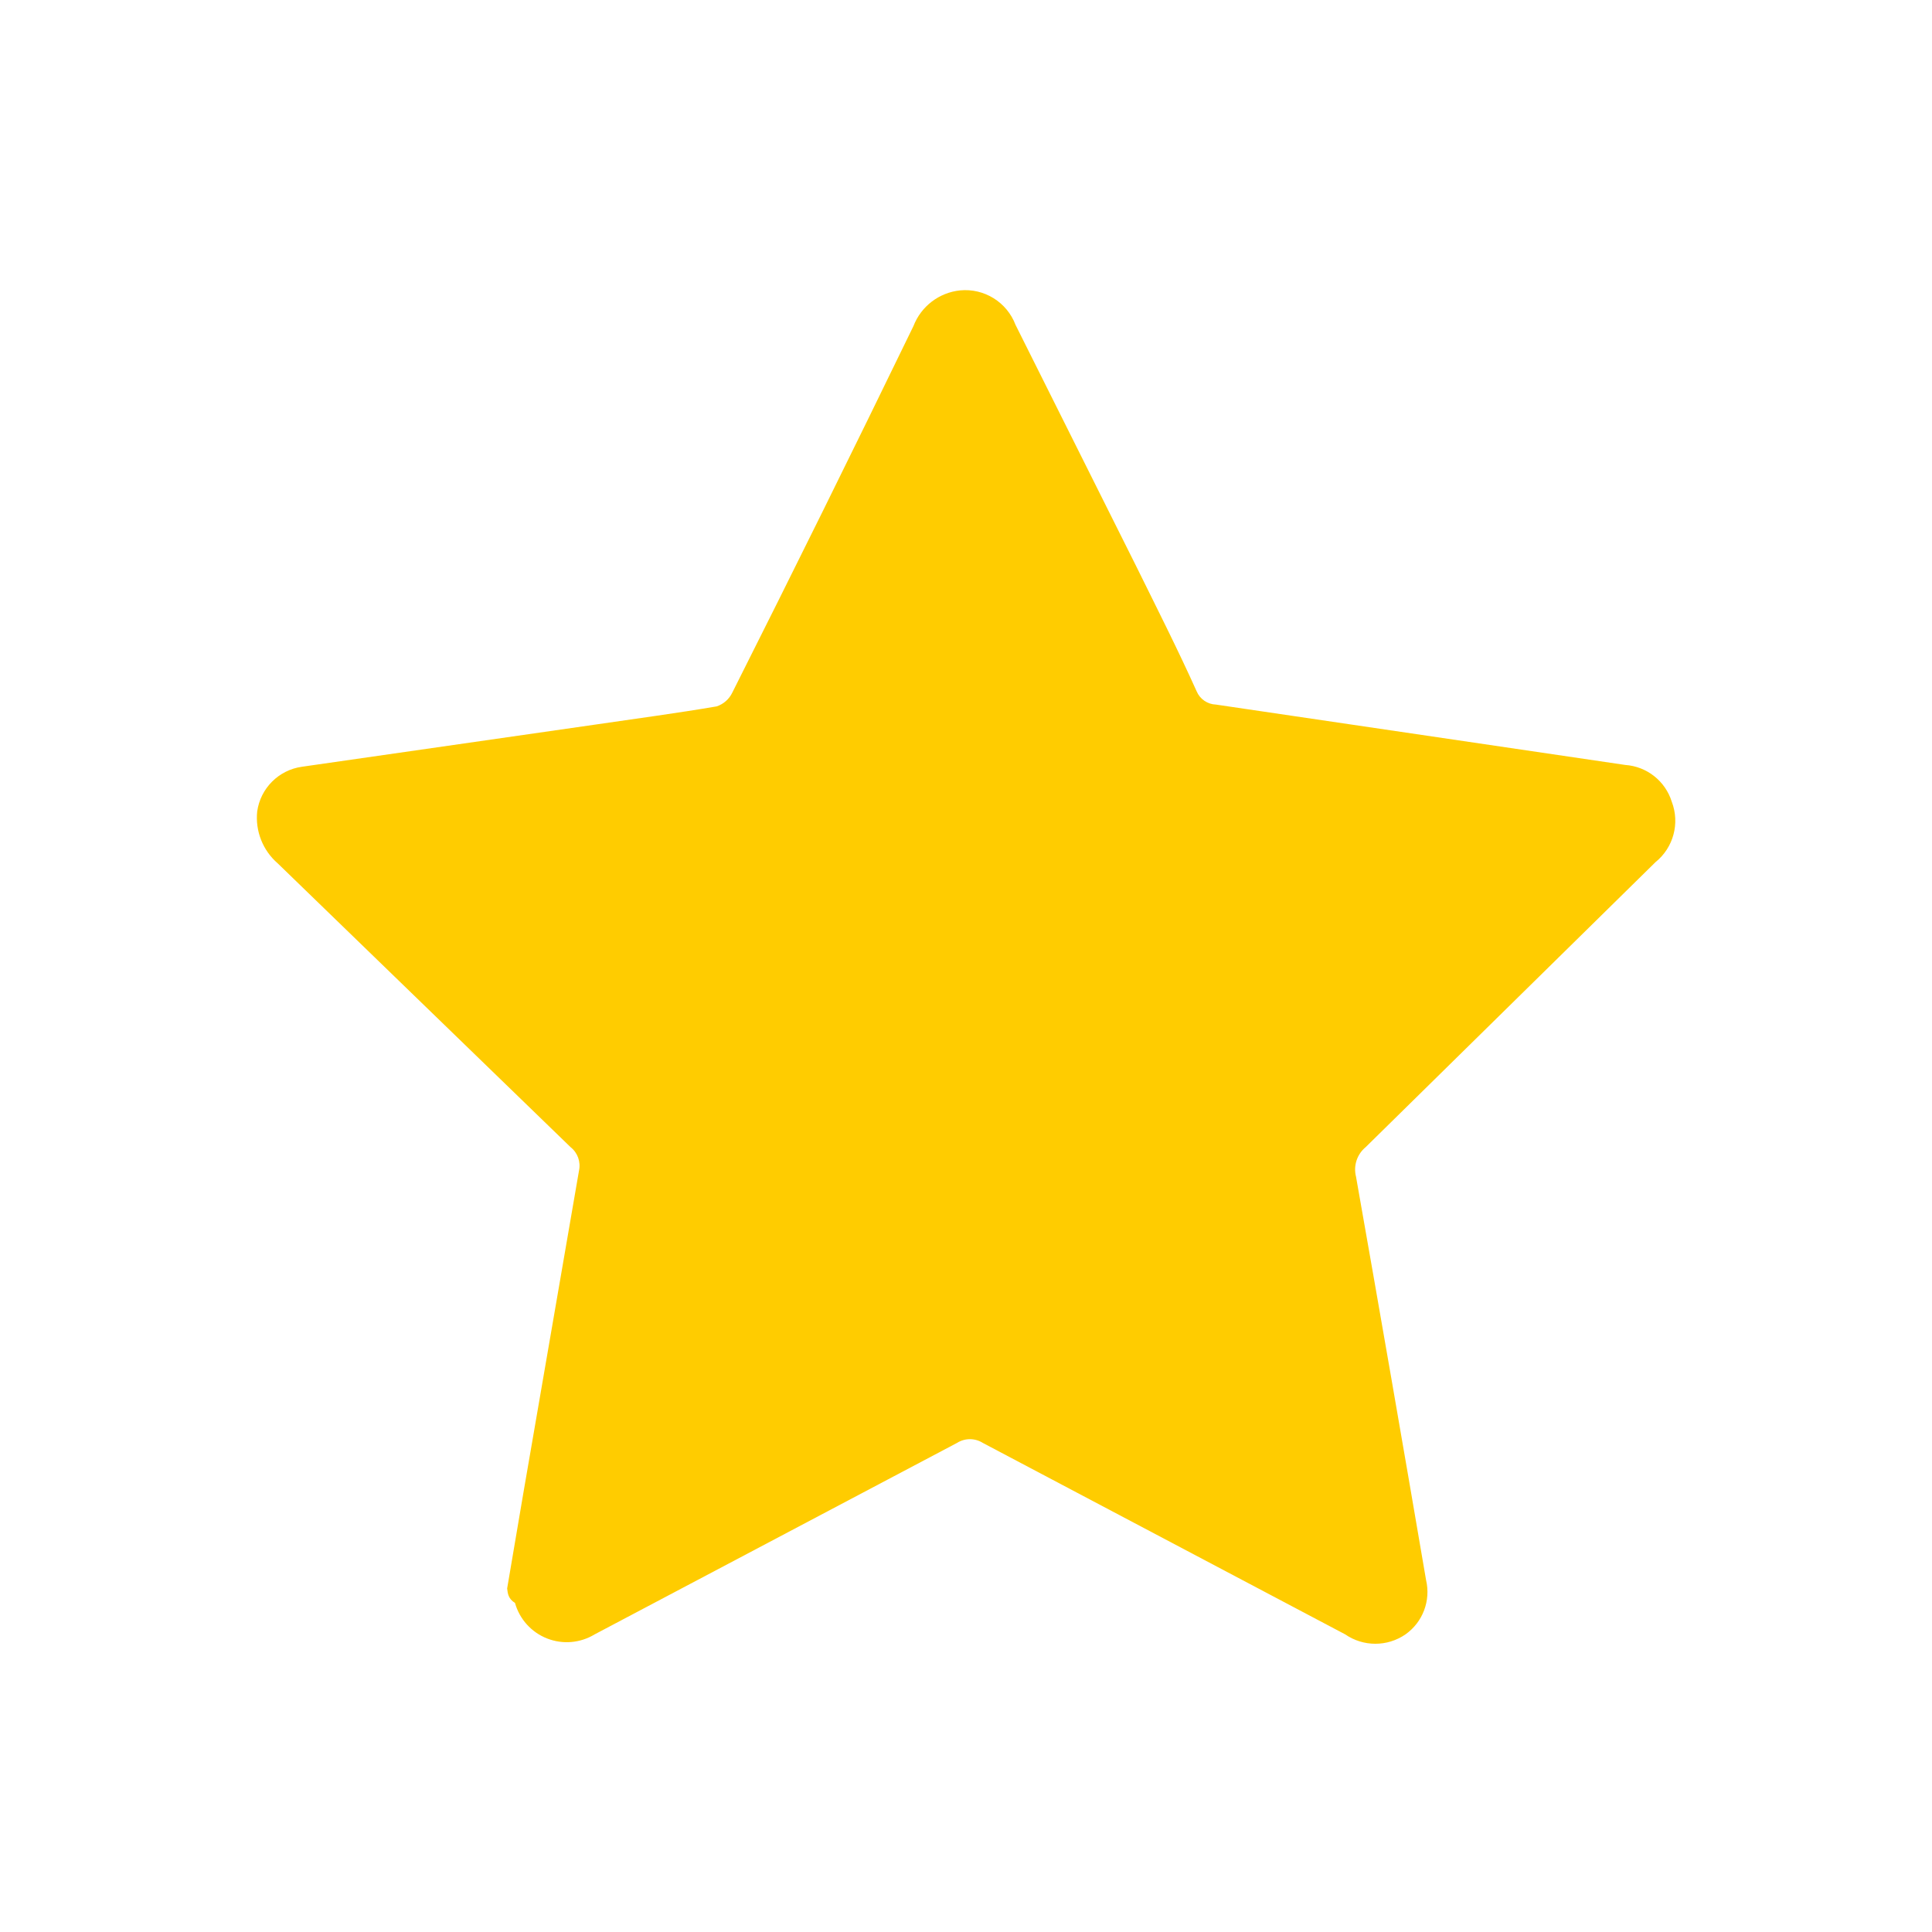
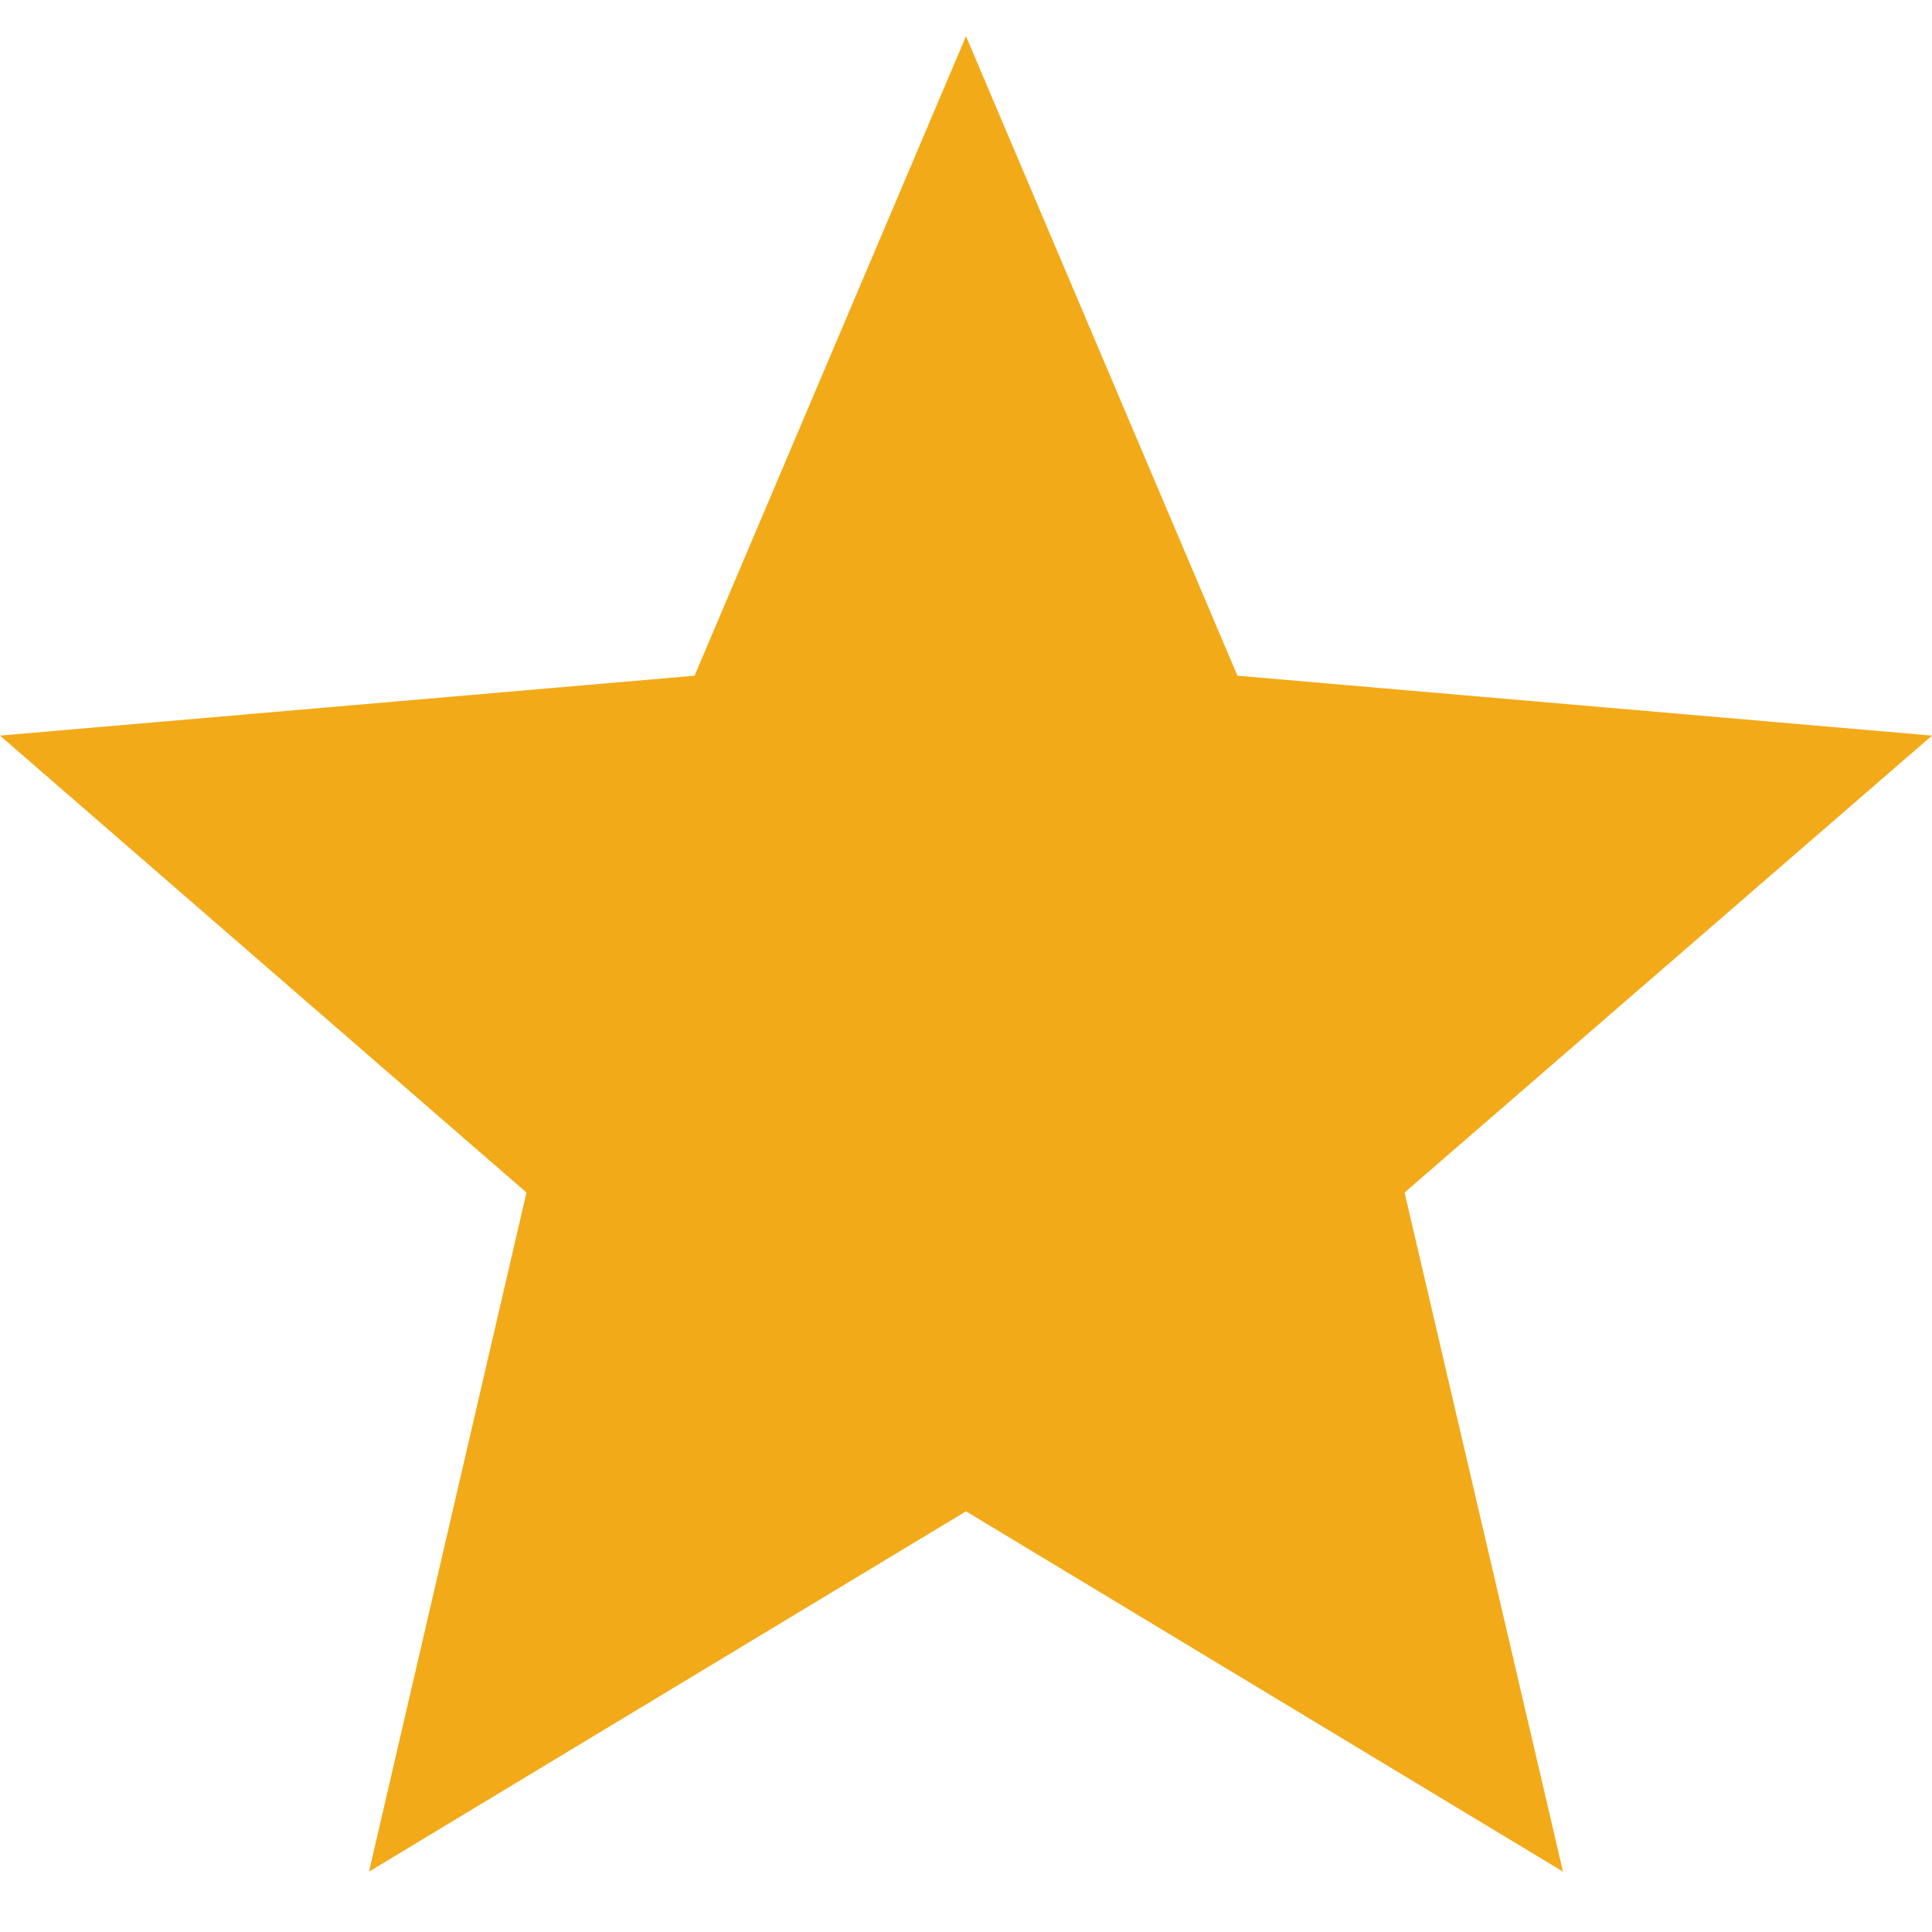
- <svg xmlns="http://www.w3.org/2000/svg" viewBox="0 0 32 32">
-   <defs>
-     <style>.a{fill:none;}.b{fill:#fc0;}</style>
-   </defs>
-   <rect class="a" width="32" height="32" />
-   <path class="b" d="M8.4,26.31l.27-1.59q.46-2.66.92-5.33A.39.39,0,0,0,9.45,19L4.6,14.3a1,1,0,0,1-.34-.86A.87.87,0,0,1,5,12.7L9.87,12c.68-.1,1.36-.19,2-.3a.44.44,0,0,0,.26-.23q1.51-3,3-6.07a.93.93,0,0,1,.77-.59.89.89,0,0,1,.92.57l2,4c.34.69.69,1.38,1,2.07a.36.36,0,0,0,.32.22l6.78,1a.87.87,0,0,1,.77.61.88.88,0,0,1-.27,1L22.62,19a.48.48,0,0,0-.16.49q.59,3.34,1.16,6.68a.86.86,0,0,1-.34.9.88.88,0,0,1-1,0l-6-3.17a.4.4,0,0,0-.43,0l-6,3.17a.89.89,0,0,1-1.32-.52C8.42,26.48,8.41,26.4,8.4,26.31Z" />
+ <svg xmlns="http://www.w3.org/2000/svg" width="16" height="16" fill="none" viewBox="0 0 16 16">
+   <path fill="#F3AA18" d="M8 12.516l4.944 2.984-1.312-5.624L16 6.092l-5.752-.496L8 .3 5.752 5.596 0 6.092l4.36 3.784L3.056 15.5 8 12.516z" />
</svg>
